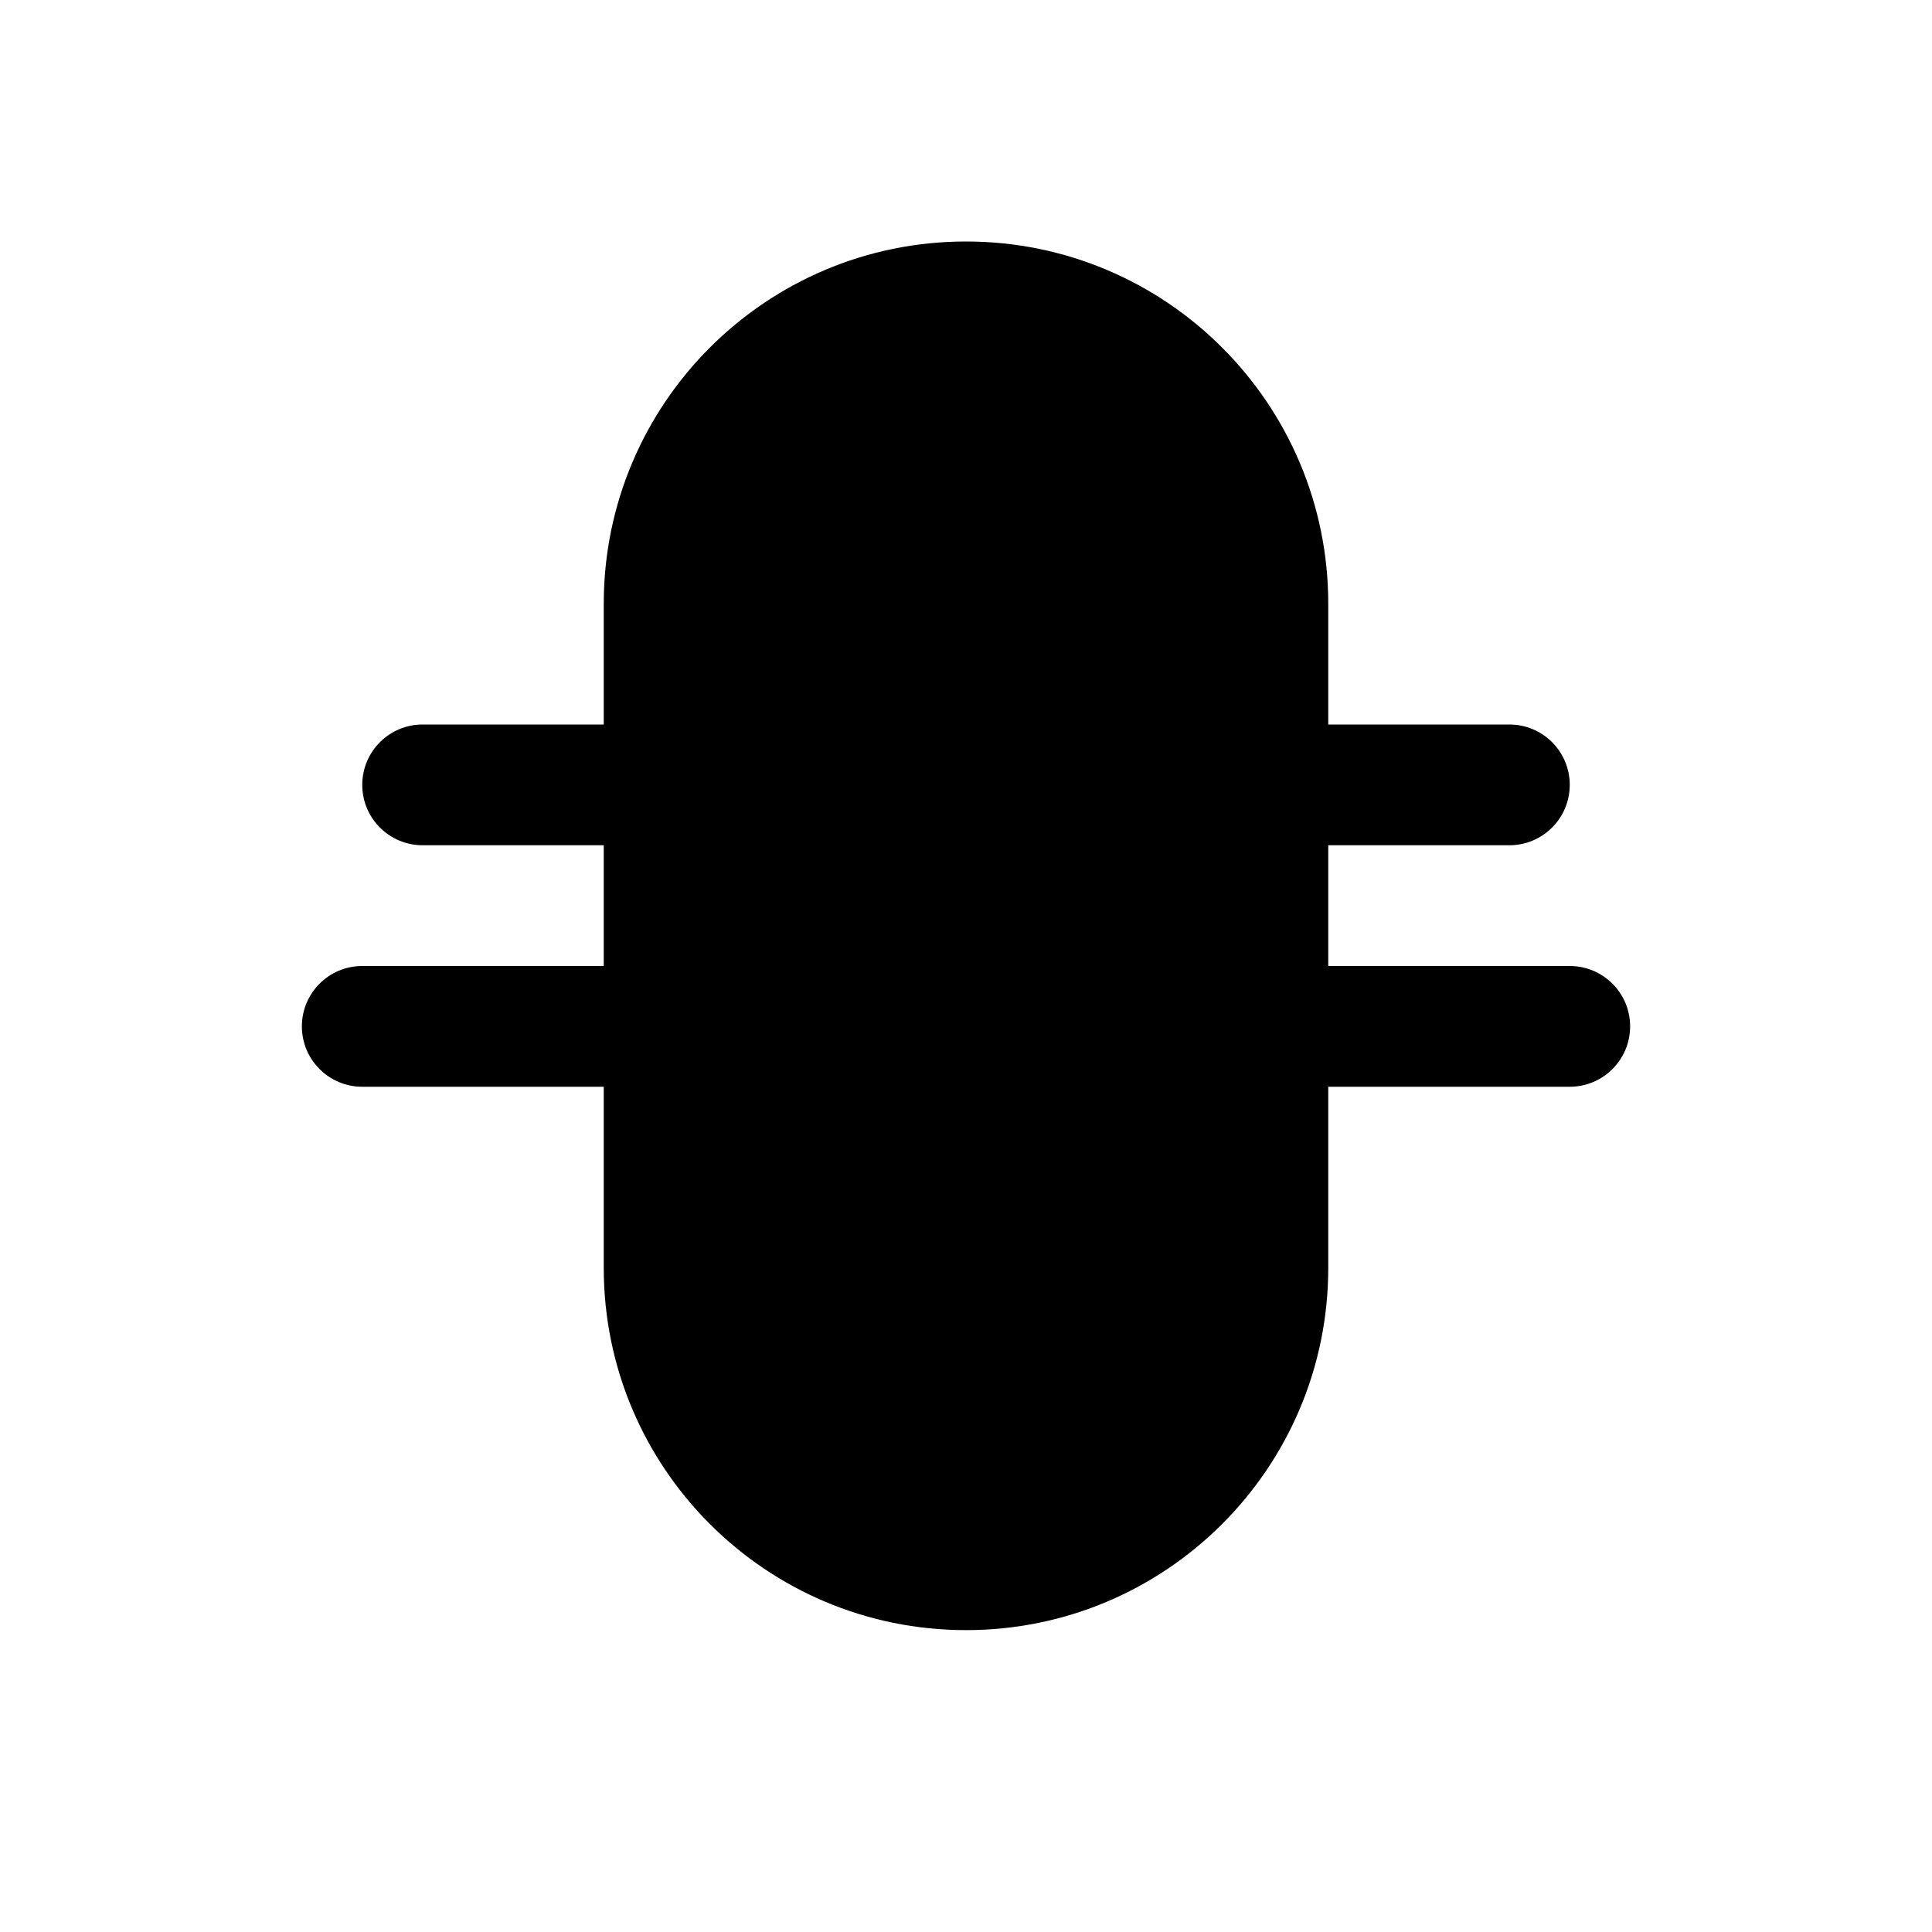
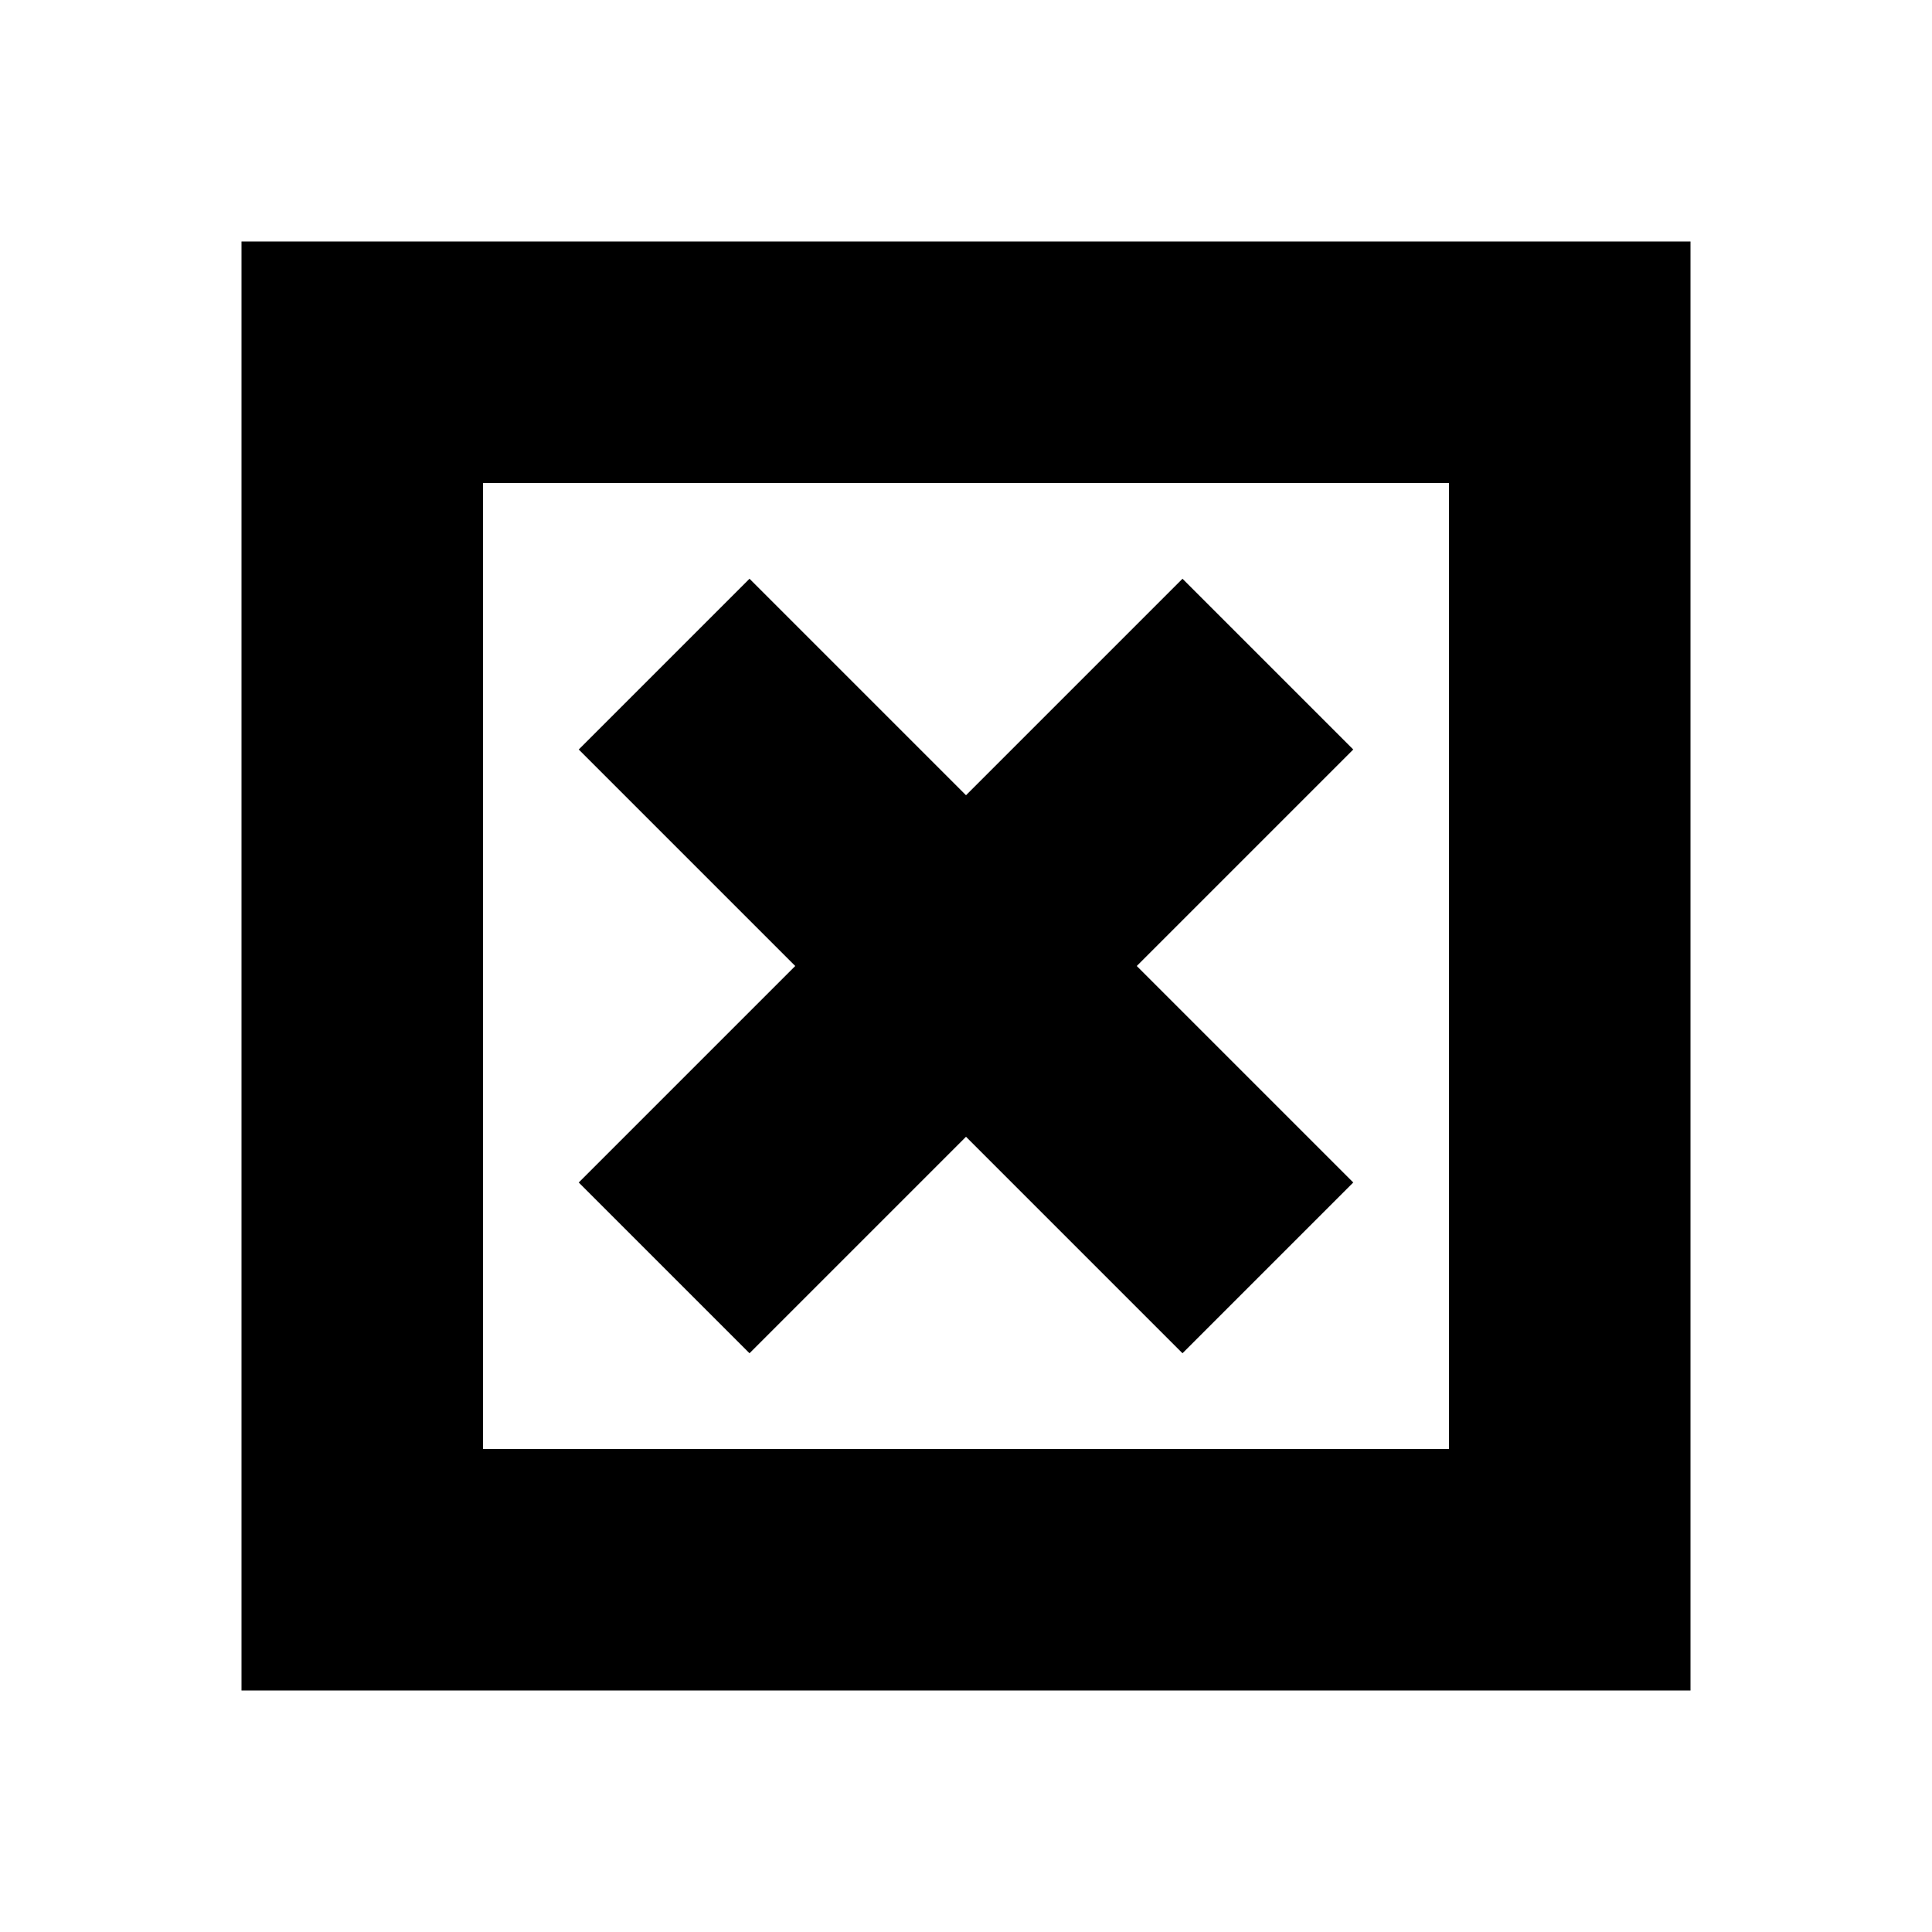
- <svg xmlns="http://www.w3.org/2000/svg" viewBox="0 0 16 16" fill="currentColor">
-   <path d="M8 2a3 3 0 00-3 3v1H3.5a.5.5 0 000 1H5v1H3a.5.5 0 000 1h2v1.5a3 3 0 006 0V9h2a.5.5 0 000-1h-2V7h1.5a.5.5 0 000-1H11V5a3 3 0 00-3-3z" />
+ <svg xmlns="http://www.w3.org/2000/svg" viewBox="0 0 16 16" fill="none" stroke="currentColor" stroke-width="2">
+   <rect x="3" y="3" width="10" height="10" />
+   <line x1="5.5" y1="5.5" x2="10.5" y2="10.5" />
+   <line x1="10.5" y1="5.5" x2="5.5" y2="10.5" />
</svg>
